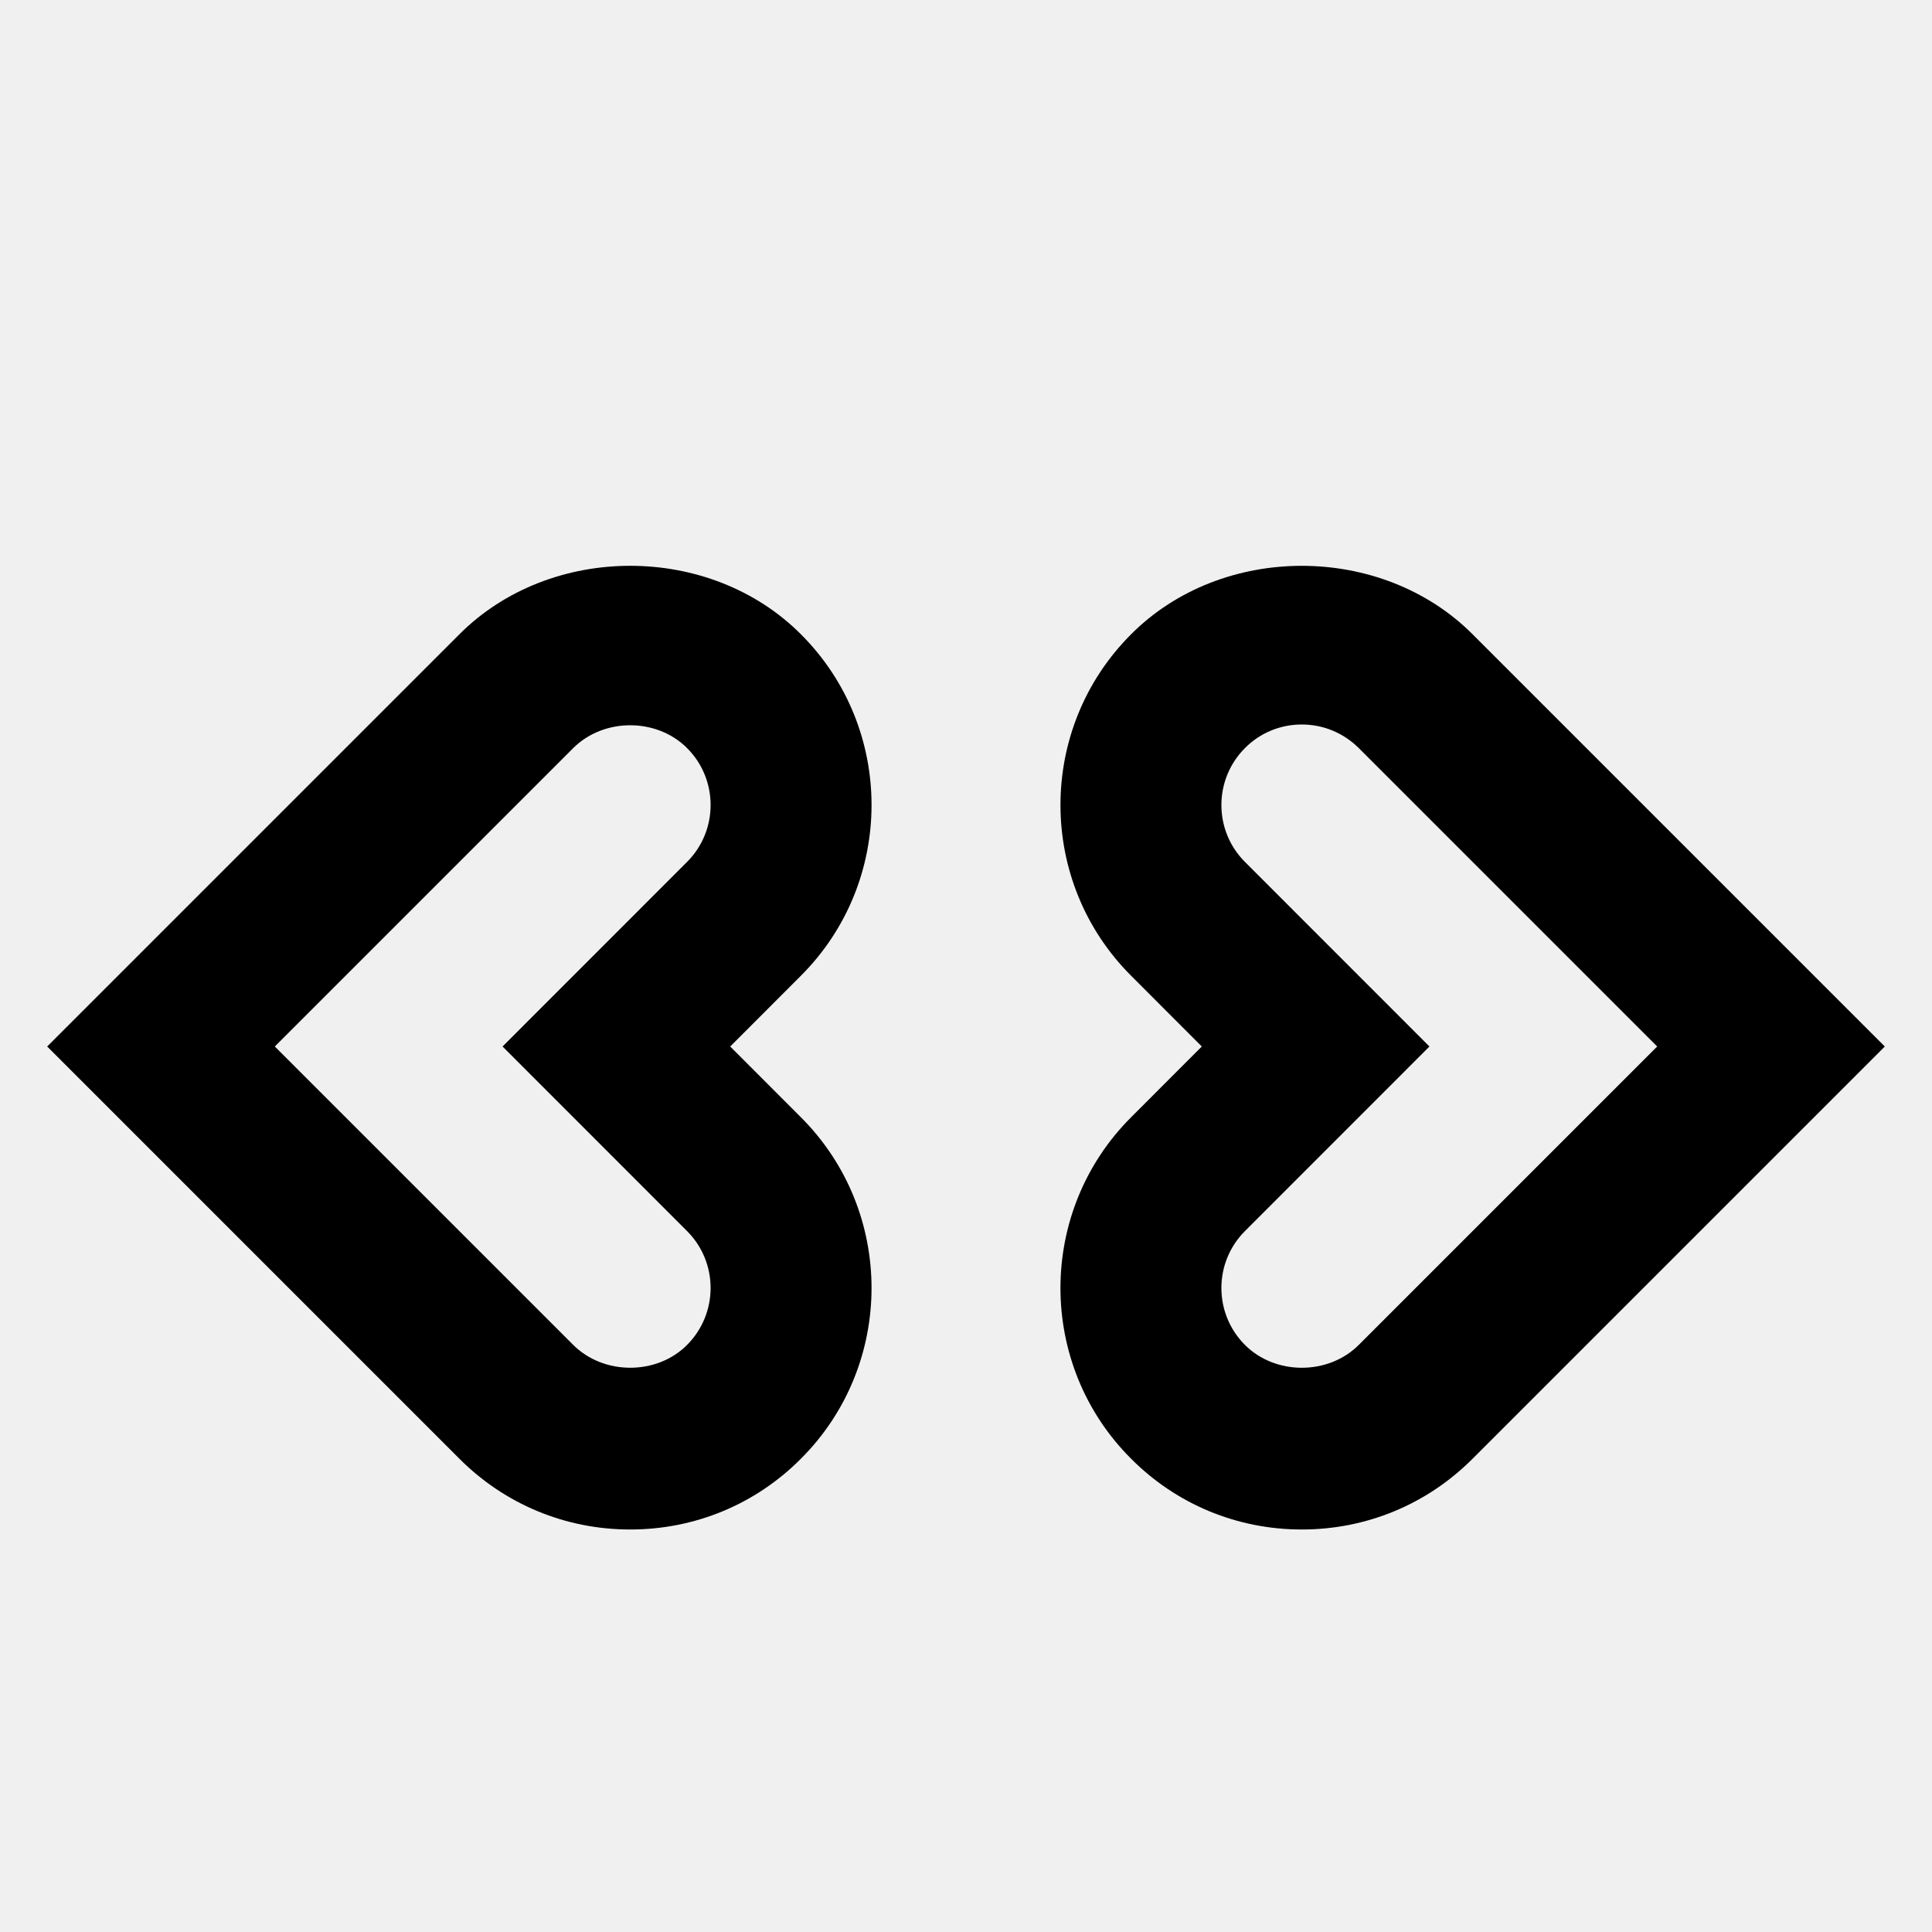
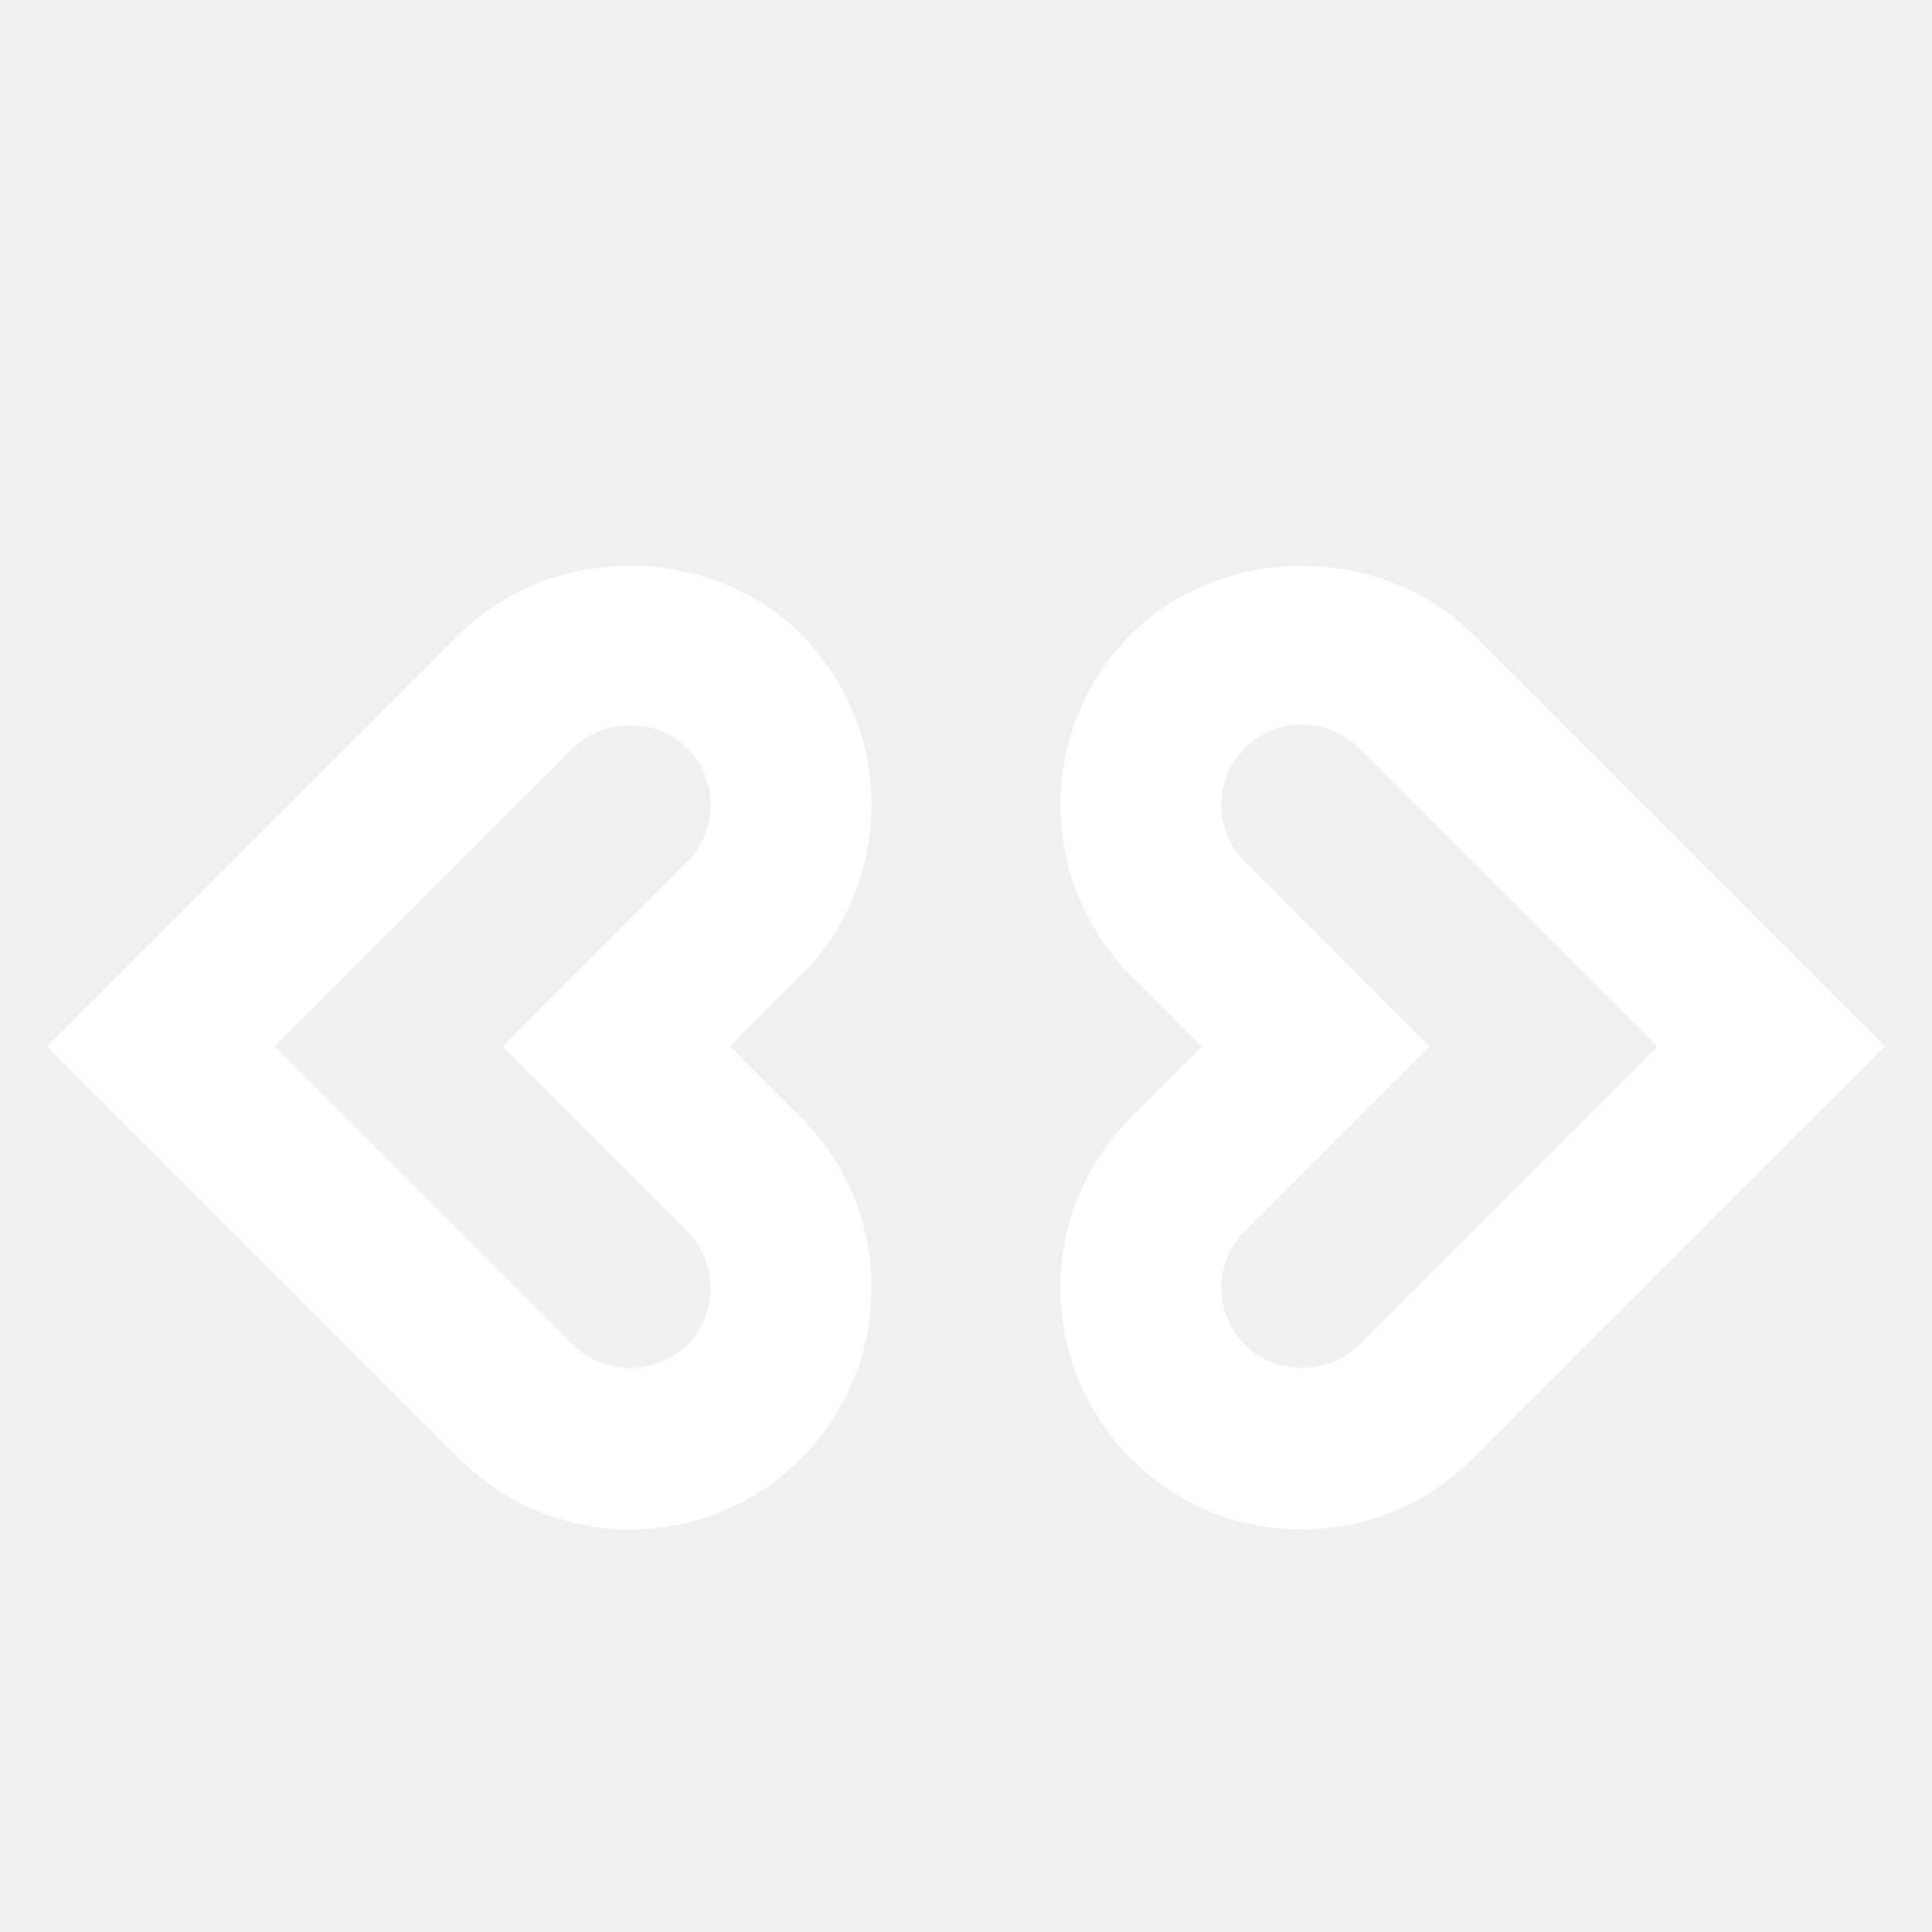
- <svg xmlns="http://www.w3.org/2000/svg" version="1.2" baseProfile="tiny" width="24" height="24" viewBox="0 0 24 24">
+ <svg xmlns="http://www.w3.org/2000/svg" version="1.2" baseProfile="tiny" width="24" height="24" fill="#fff" viewBox="0 0 24 24">
  <g>
    <path d="M7.828 19c-.801 0-1.555-.312-2.121-.879l-5.121-5.121 5.121-5.121c1.133-1.134 3.112-1.134 4.243.001 1.169 1.168 1.169 3.072-.001 4.241l-.878.879.878.879c1.17 1.169 1.17 3.073 0 4.242-.564.567-1.318.879-2.121.879zm-4.414-6l3.707 3.707c.38.379 1.039.377 1.413.001.391-.391.391-1.025.001-1.415l-2.292-2.293 2.292-2.293c.39-.39.39-1.024 0-1.414-.378-.379-1.036-.377-1.414 0l-3.707 3.707zM16.172 19c-.803 0-1.557-.312-2.122-.88-1.169-1.168-1.169-3.072.001-4.241l.878-.879-.878-.879c-1.17-1.169-1.17-3.073 0-4.242 1.129-1.133 3.109-1.134 4.242 0l5.121 5.121-5.121 5.121c-.566.567-1.32.879-2.121.879zm-.001-10c-.267 0-.518.104-.705.292-.391.391-.391 1.025-.001 1.415l2.292 2.293-2.292 2.293c-.39.39-.39 1.024 0 1.414.377.378 1.035.379 1.414 0l3.707-3.707-3.707-3.707c-.19-.189-.441-.293-.708-.293z" />
  </g>
</svg>
